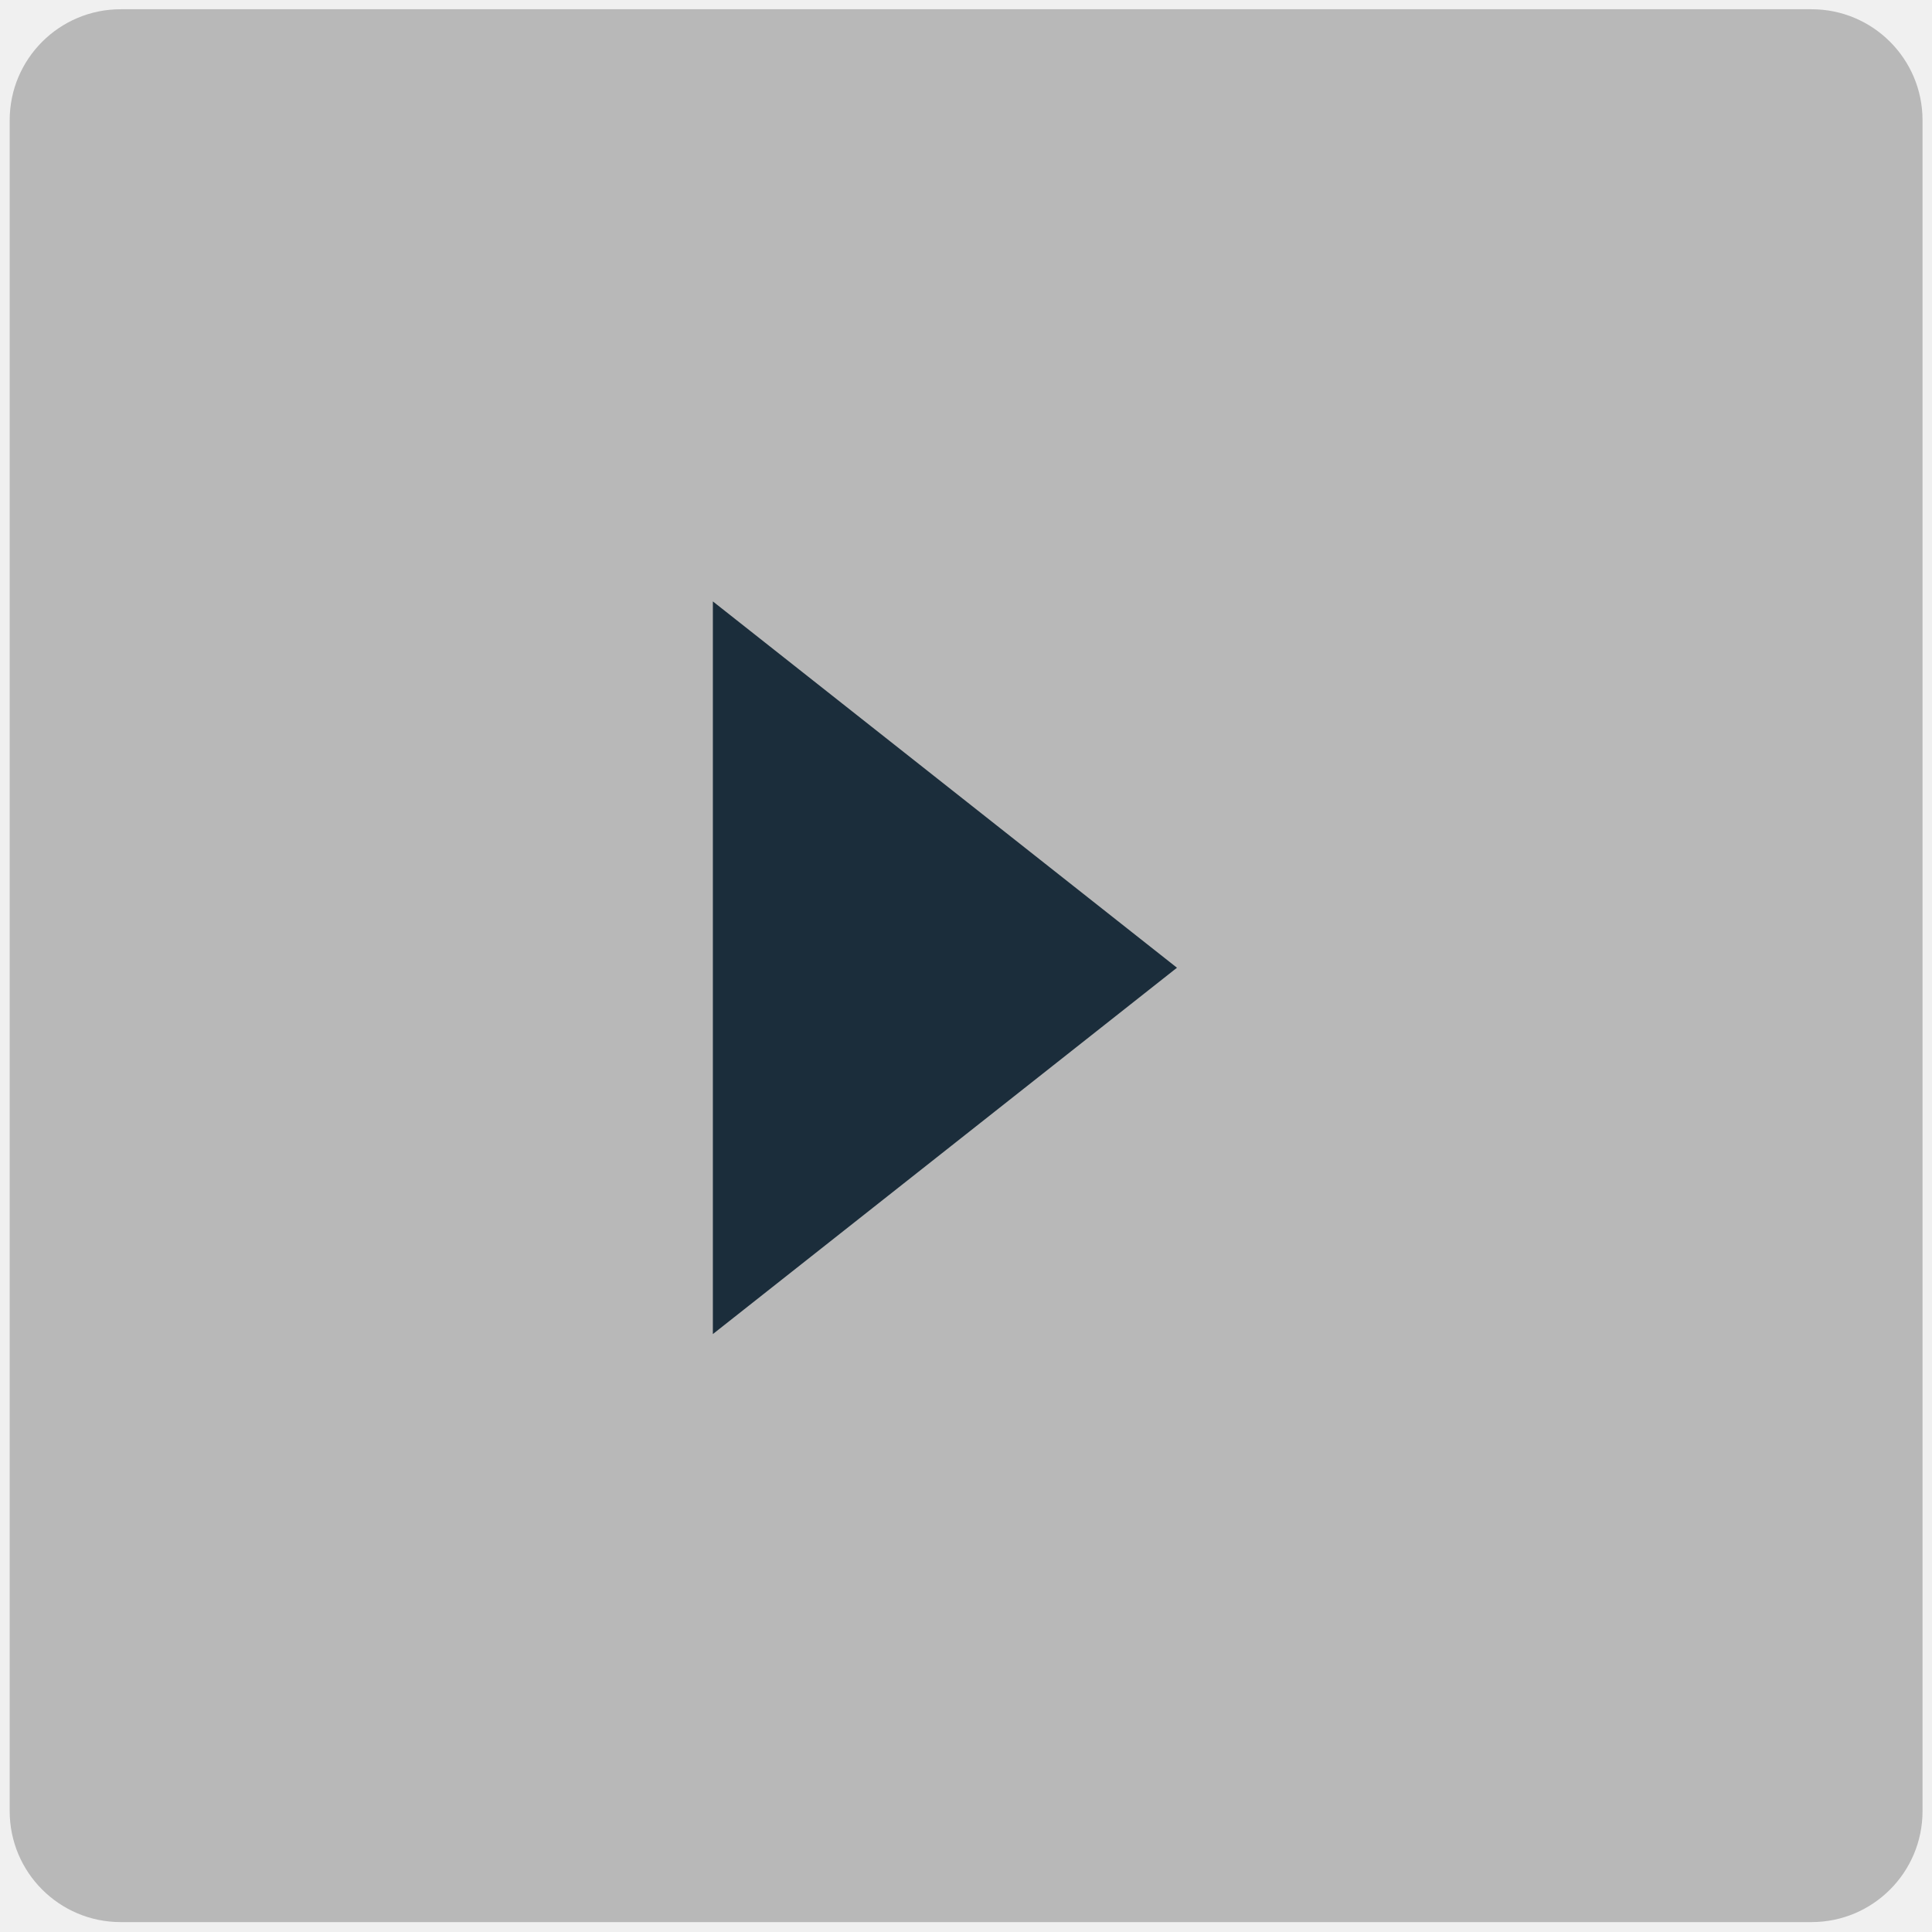
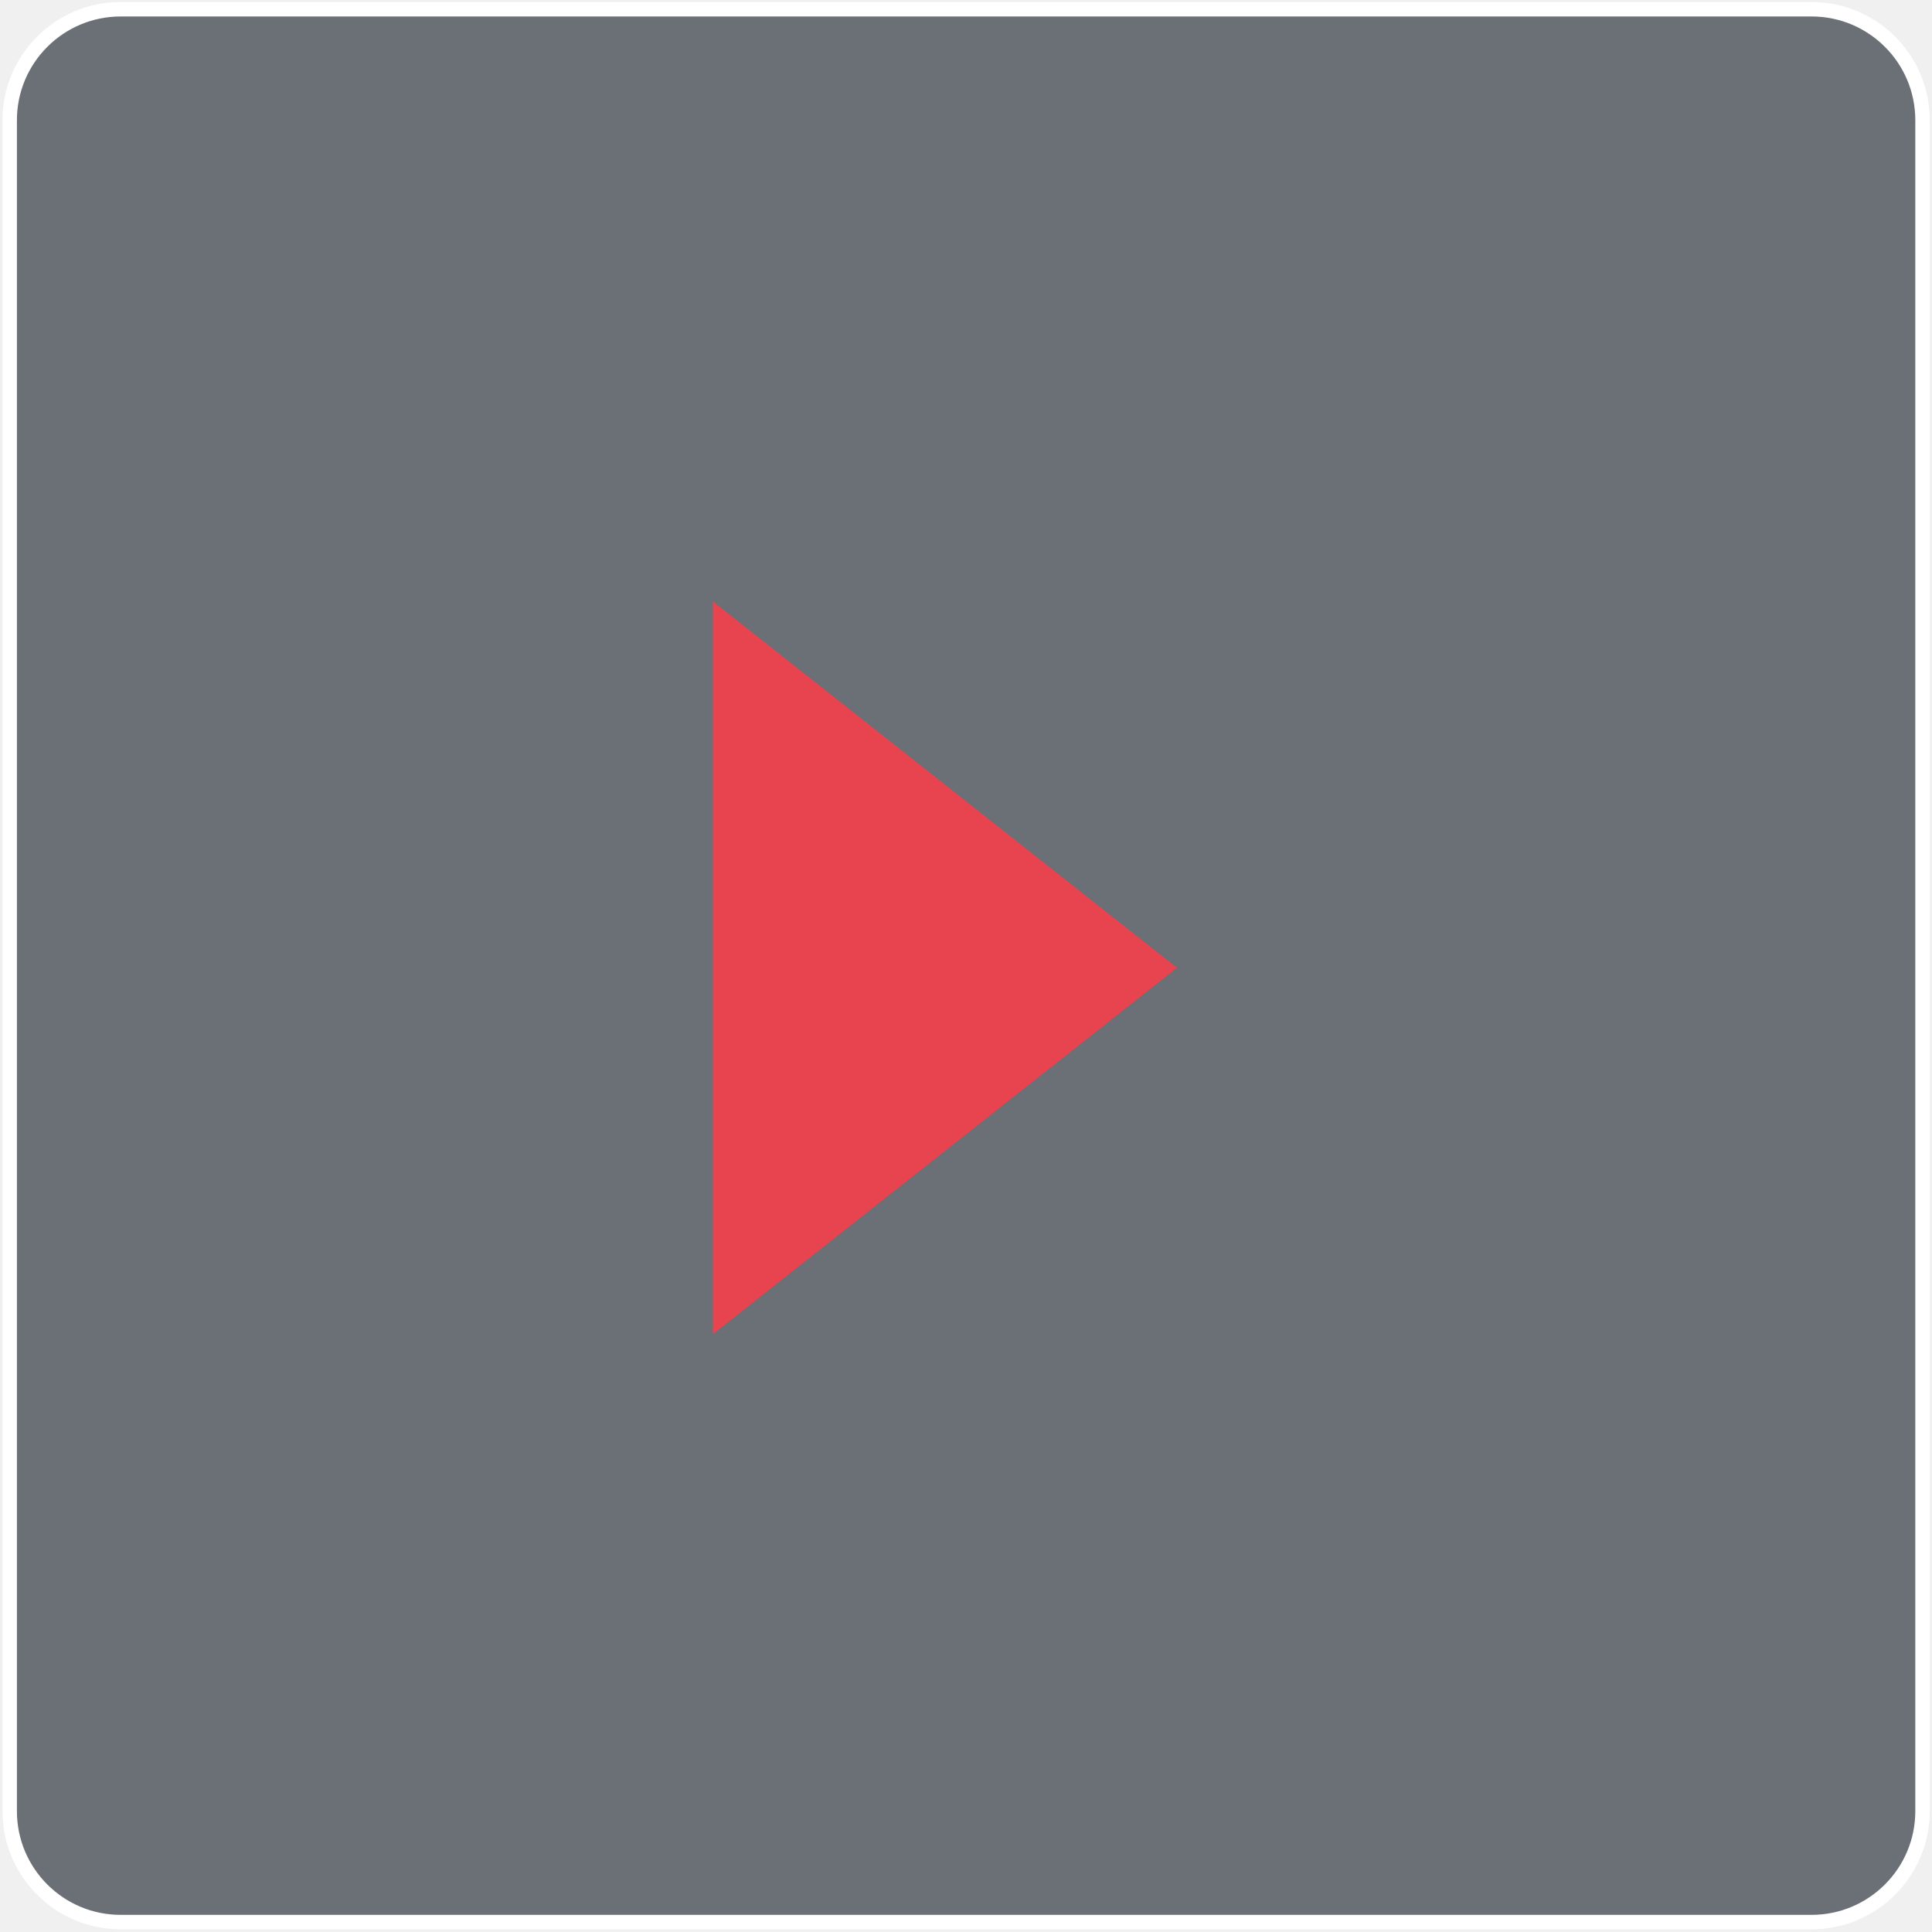
<svg xmlns="http://www.w3.org/2000/svg" width="101" height="101" viewBox="0 0 26.723 26.723" version="1.1" id="svg921">
  <defs id="defs915" />
  <g id="layer1" transform="translate(0,-270.2771)">
-     <rect style="opacity:1;fill:#b8b8b8;fill-opacity:1;fill-rule:nonzero;stroke:none;stroke-width:0.2;stroke-miterlimit:4;stroke-dasharray:none" id="rect913" width="26.458" height="26.458" x="0.134" y="270.405" ry="1.535" />
-     <path style="opacity:1;fill:#1b2d3b;fill-opacity:1;fill-rule:nonzero;stroke:none;stroke-width:0.222;stroke-miterlimit:4;stroke-dasharray:none" id="path1653" d="m 13.188,278.309 -8.776,5.067 0,-10.134 z" transform="matrix(0.7314685,0,0,1,6.632948,5.353615)" />
+     <rect style="opacity:1;fill:#323842;fill-opacity:0.698;fill-rule:nonzero;stroke:#ffffff;stroke-width:0.2;stroke-miterlimit:4;stroke-dasharray:none;stroke-opacity:1" id="rect913" width="26.458" height="26.458" x="-26.592" y="-296.863" ry="1.535" transform="scale(-1)" />
+     <path style="opacity:1;fill:#e74450;fill-opacity:1;fill-rule:nonzero;stroke:none;stroke-width:0.222;stroke-miterlimit:4;stroke-dasharray:none" id="path1653" d="m 13.188,278.309 -8.776,5.067 0,-10.134 z" transform="matrix(0.7314685,0,0,1,6.632945,5.353683)" />
  </g>
  <g id="layer2" style="display:none">
    <rect style="opacity:1;fill:#e6e6e6;fill-opacity:0.376;fill-rule:nonzero;stroke:none;stroke-width:0.2;stroke-miterlimit:4;stroke-dasharray:none" id="rect1658" width="13.229" height="26.458" x="0.134" y="0.128" />
  </g>
  <g id="layer3" style="display:none">
    <rect style="opacity:1;fill:#e6e6e6;fill-opacity:0.376;fill-rule:nonzero;stroke:none;stroke-width:0.2;stroke-miterlimit:4;stroke-dasharray:none" id="rect1661" width="26.458" height="13.229" x="0.134" y="0.128" />
  </g>
</svg>
